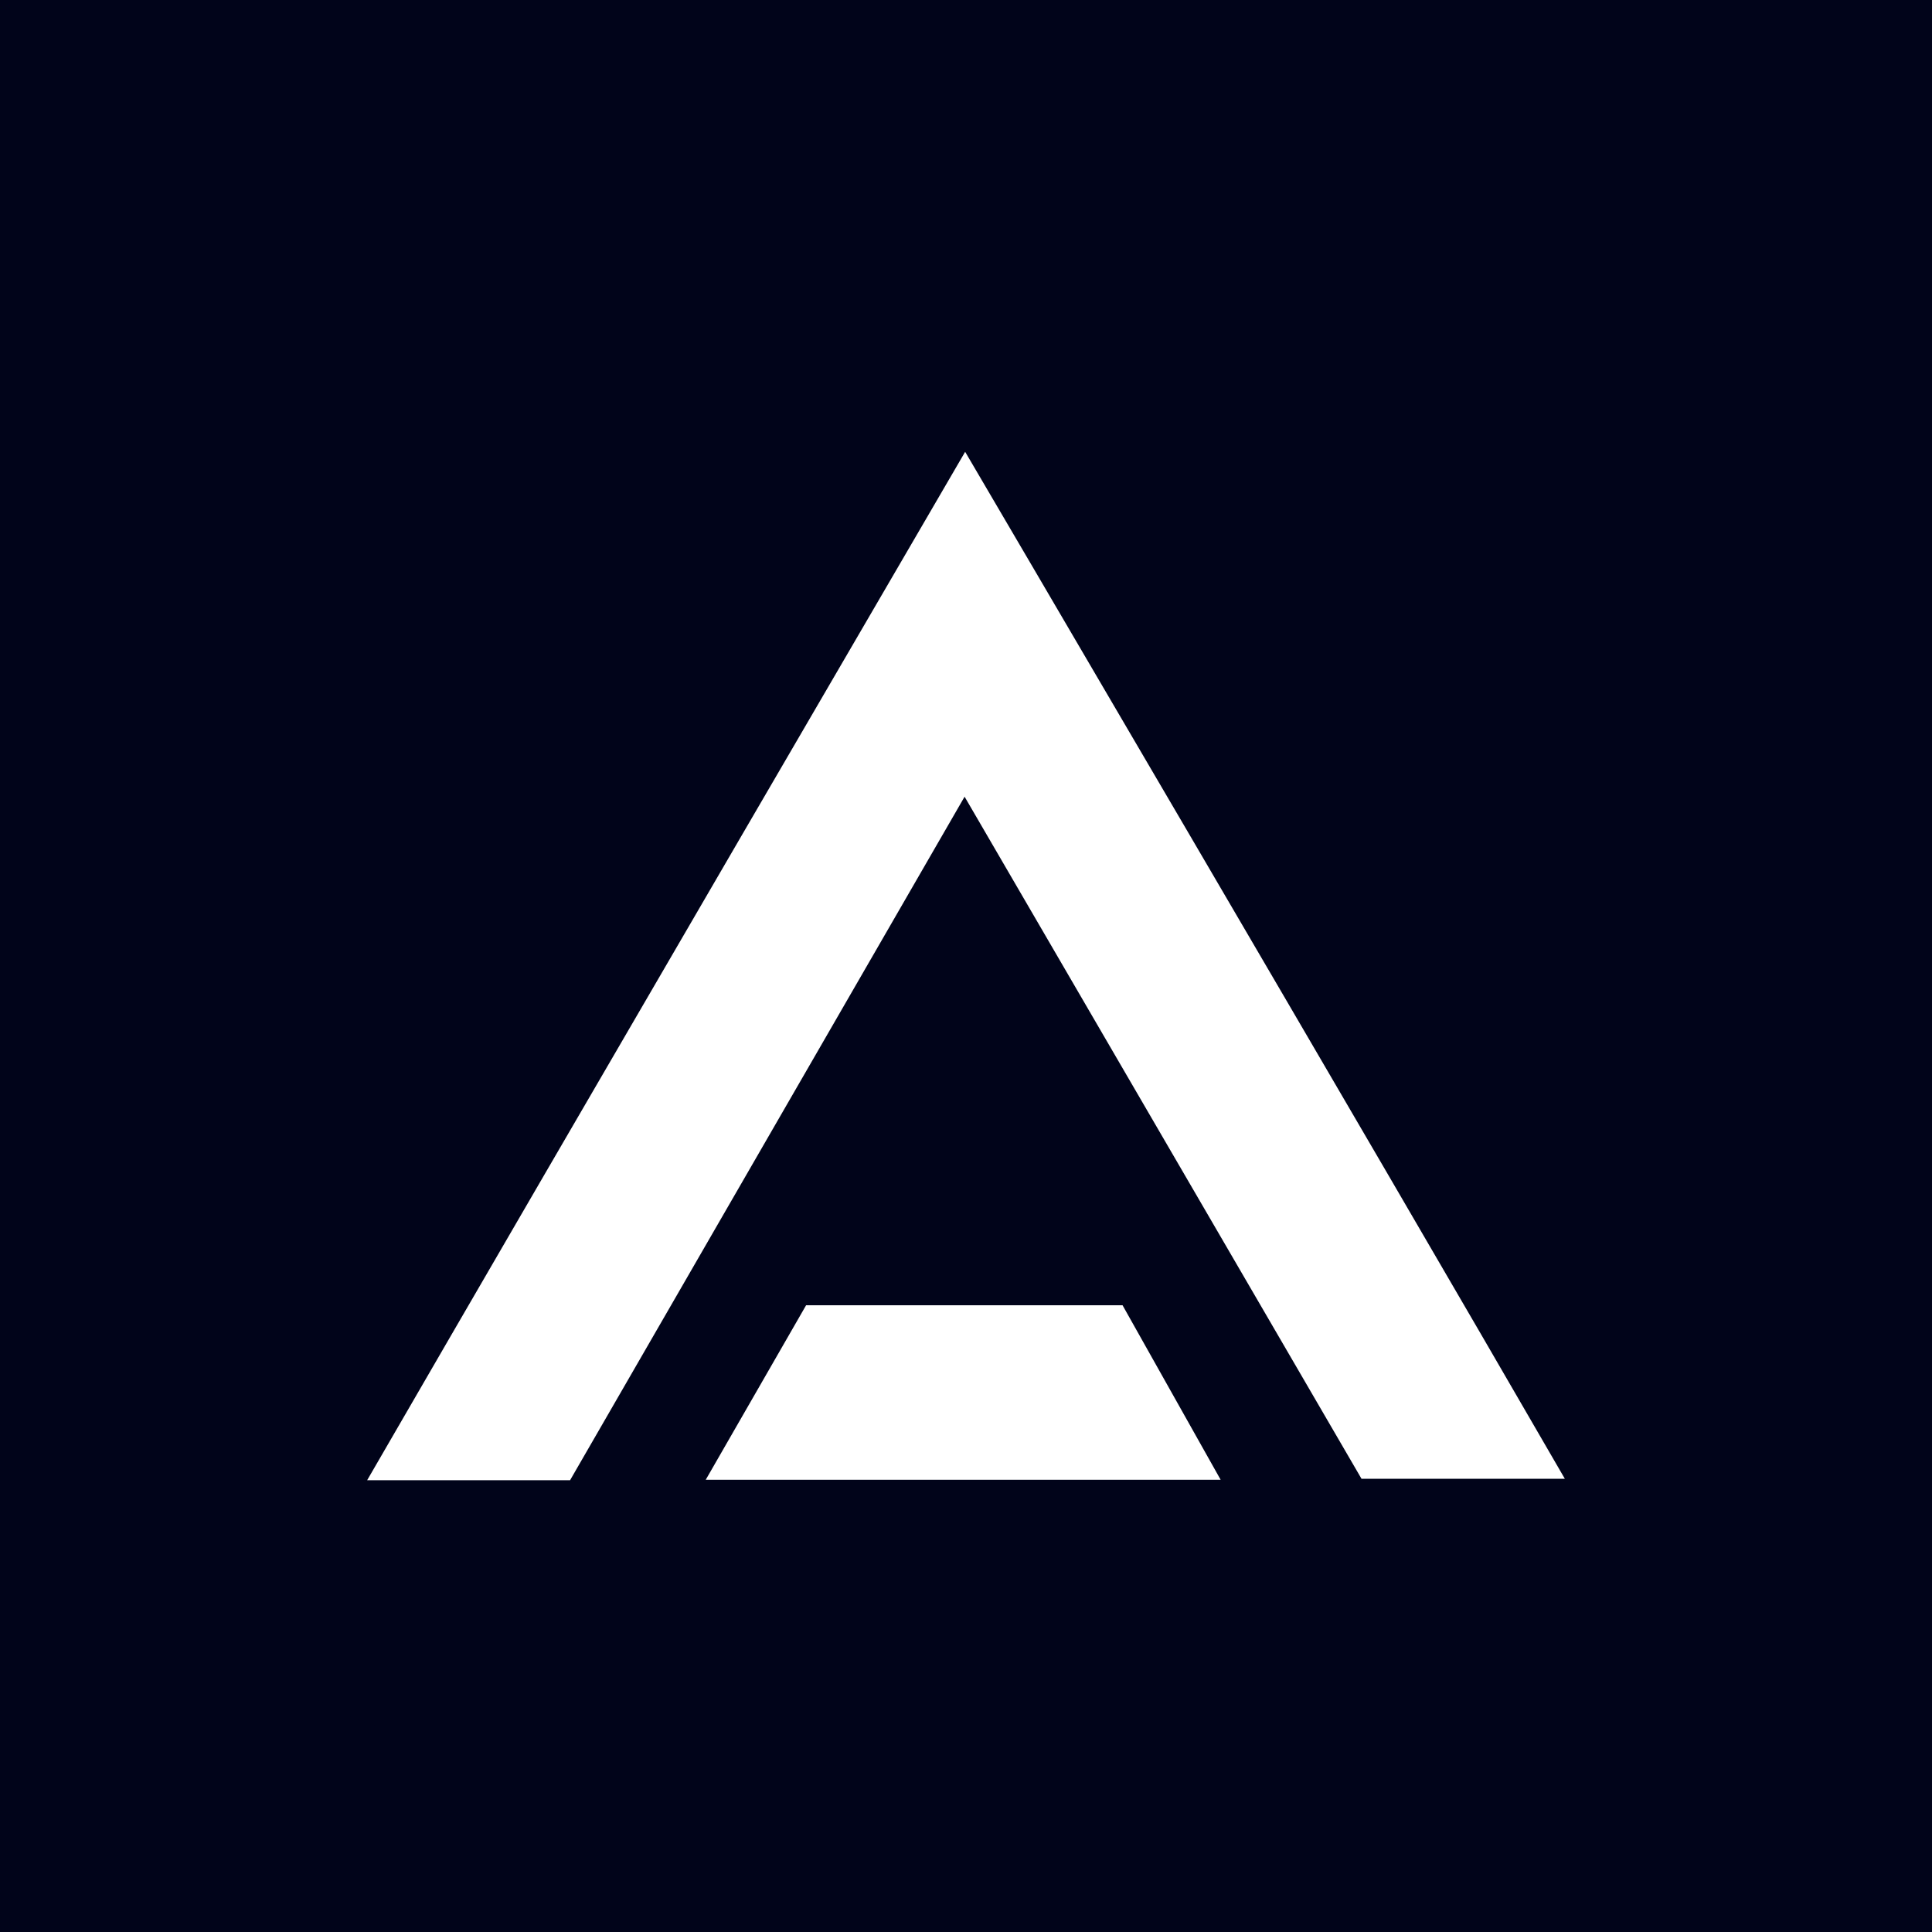
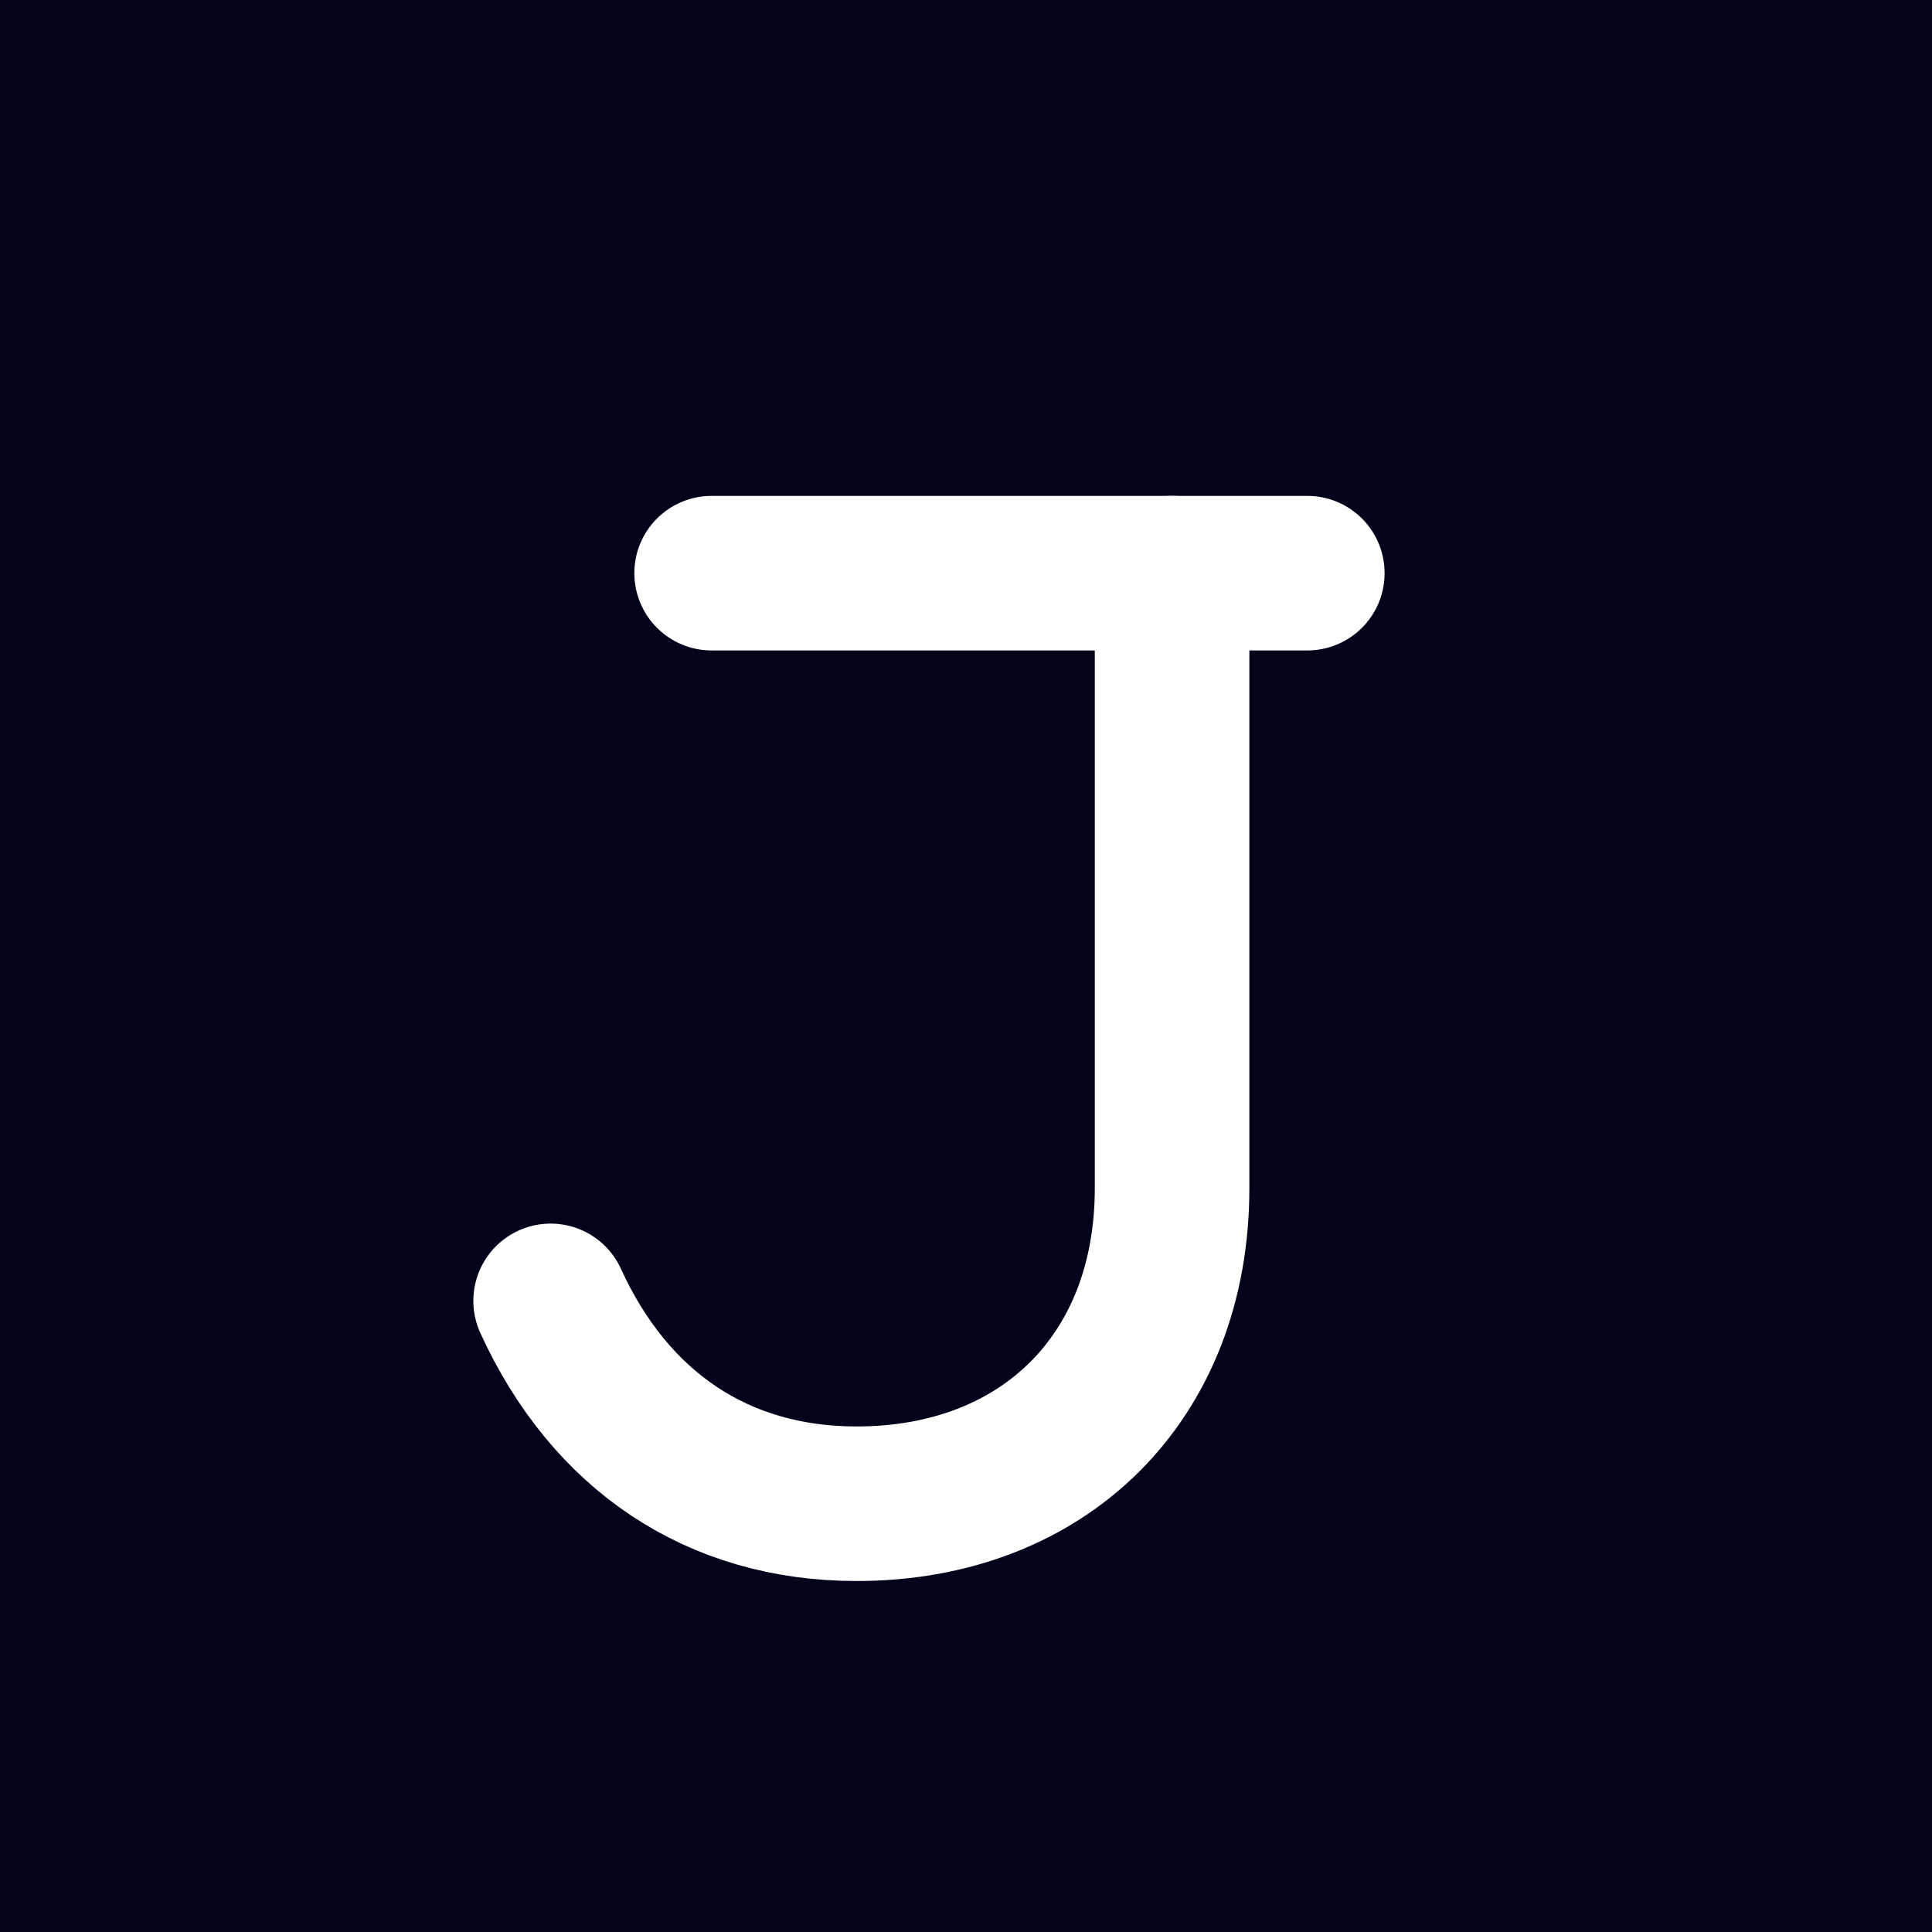
- <svg xmlns="http://www.w3.org/2000/svg" width="100%" height="100%" viewBox="0 0 960 960" version="1.1" xml:space="preserve" style="fill-rule:evenodd;clip-rule:evenodd;stroke-linejoin:round;stroke-miterlimit:2;">
-   <rect width="960" height="960" style="fill:rgb(1,4,26);" />
-   <g transform="translate(96, 96) scale(0.8)">
-     <g transform="matrix(1.13341,0,0,1.13341,-36.9503,-43.0342)">
-       <path d="M878.621,178.762C878.621,101.597 815.973,38.95 738.808,38.95L173.394,38.95C96.23,38.95 33.582,101.597 33.582,178.762L33.582,744.176C33.582,821.34 96.23,883.988 173.394,883.988L738.808,883.988C815.973,883.988 878.621,821.34 878.621,744.176L878.621,178.762Z" style="fill:rgb(1,4,26);" />
-     </g>
-     <g transform="matrix(1.03321,0,0,1.03321,-15.9385,-15.938)">
-       <path d="M717.77,788.27C638.99,652.89 559.87,516.92 479.15,378.22C399.29,516.59 320.58,652.95 241.99,789.12L120,789.12C239.91,581.87 479.49,170.89 479.49,170.89C479.49,170.89 720.12,580.92 840,788.27L717.77,788.27Z" style="fill:white;fill-rule:nonzero;" />
-     </g>
-     <g transform="matrix(1.03321,0,0,1.03321,-15.9385,-15.938)">
-       <path d="M633.08,788.85L323.54,788.85C344.15,753.01 364.09,718.33 383.88,683.93L574.1,683.93C593.38,718.23 612.57,752.36 633.08,788.85Z" style="fill:white;fill-rule:nonzero;" />
-     </g>
+ <svg xmlns="http://www.w3.org/2000/svg" viewBox="0 0 960 960" role="img" aria-label="Jumbo maskable icon">
+   <rect width="960" height="960" fill="#01041a" />
+   <g transform="translate(96,96) scale(0.8)">
+     <rect x="36" y="36" width="888" height="888" rx="140" fill="#01041a" />
+     <path d="M322 236h370" fill="none" stroke="#fff" stroke-width="96" stroke-linecap="round" />
+     <path d="M608 236v382c0 118-80 196-196 196-86 0-153-45-190-126" fill="none" stroke="#fff" stroke-width="96" stroke-linecap="round" stroke-linejoin="round" />
  </g>
</svg>
